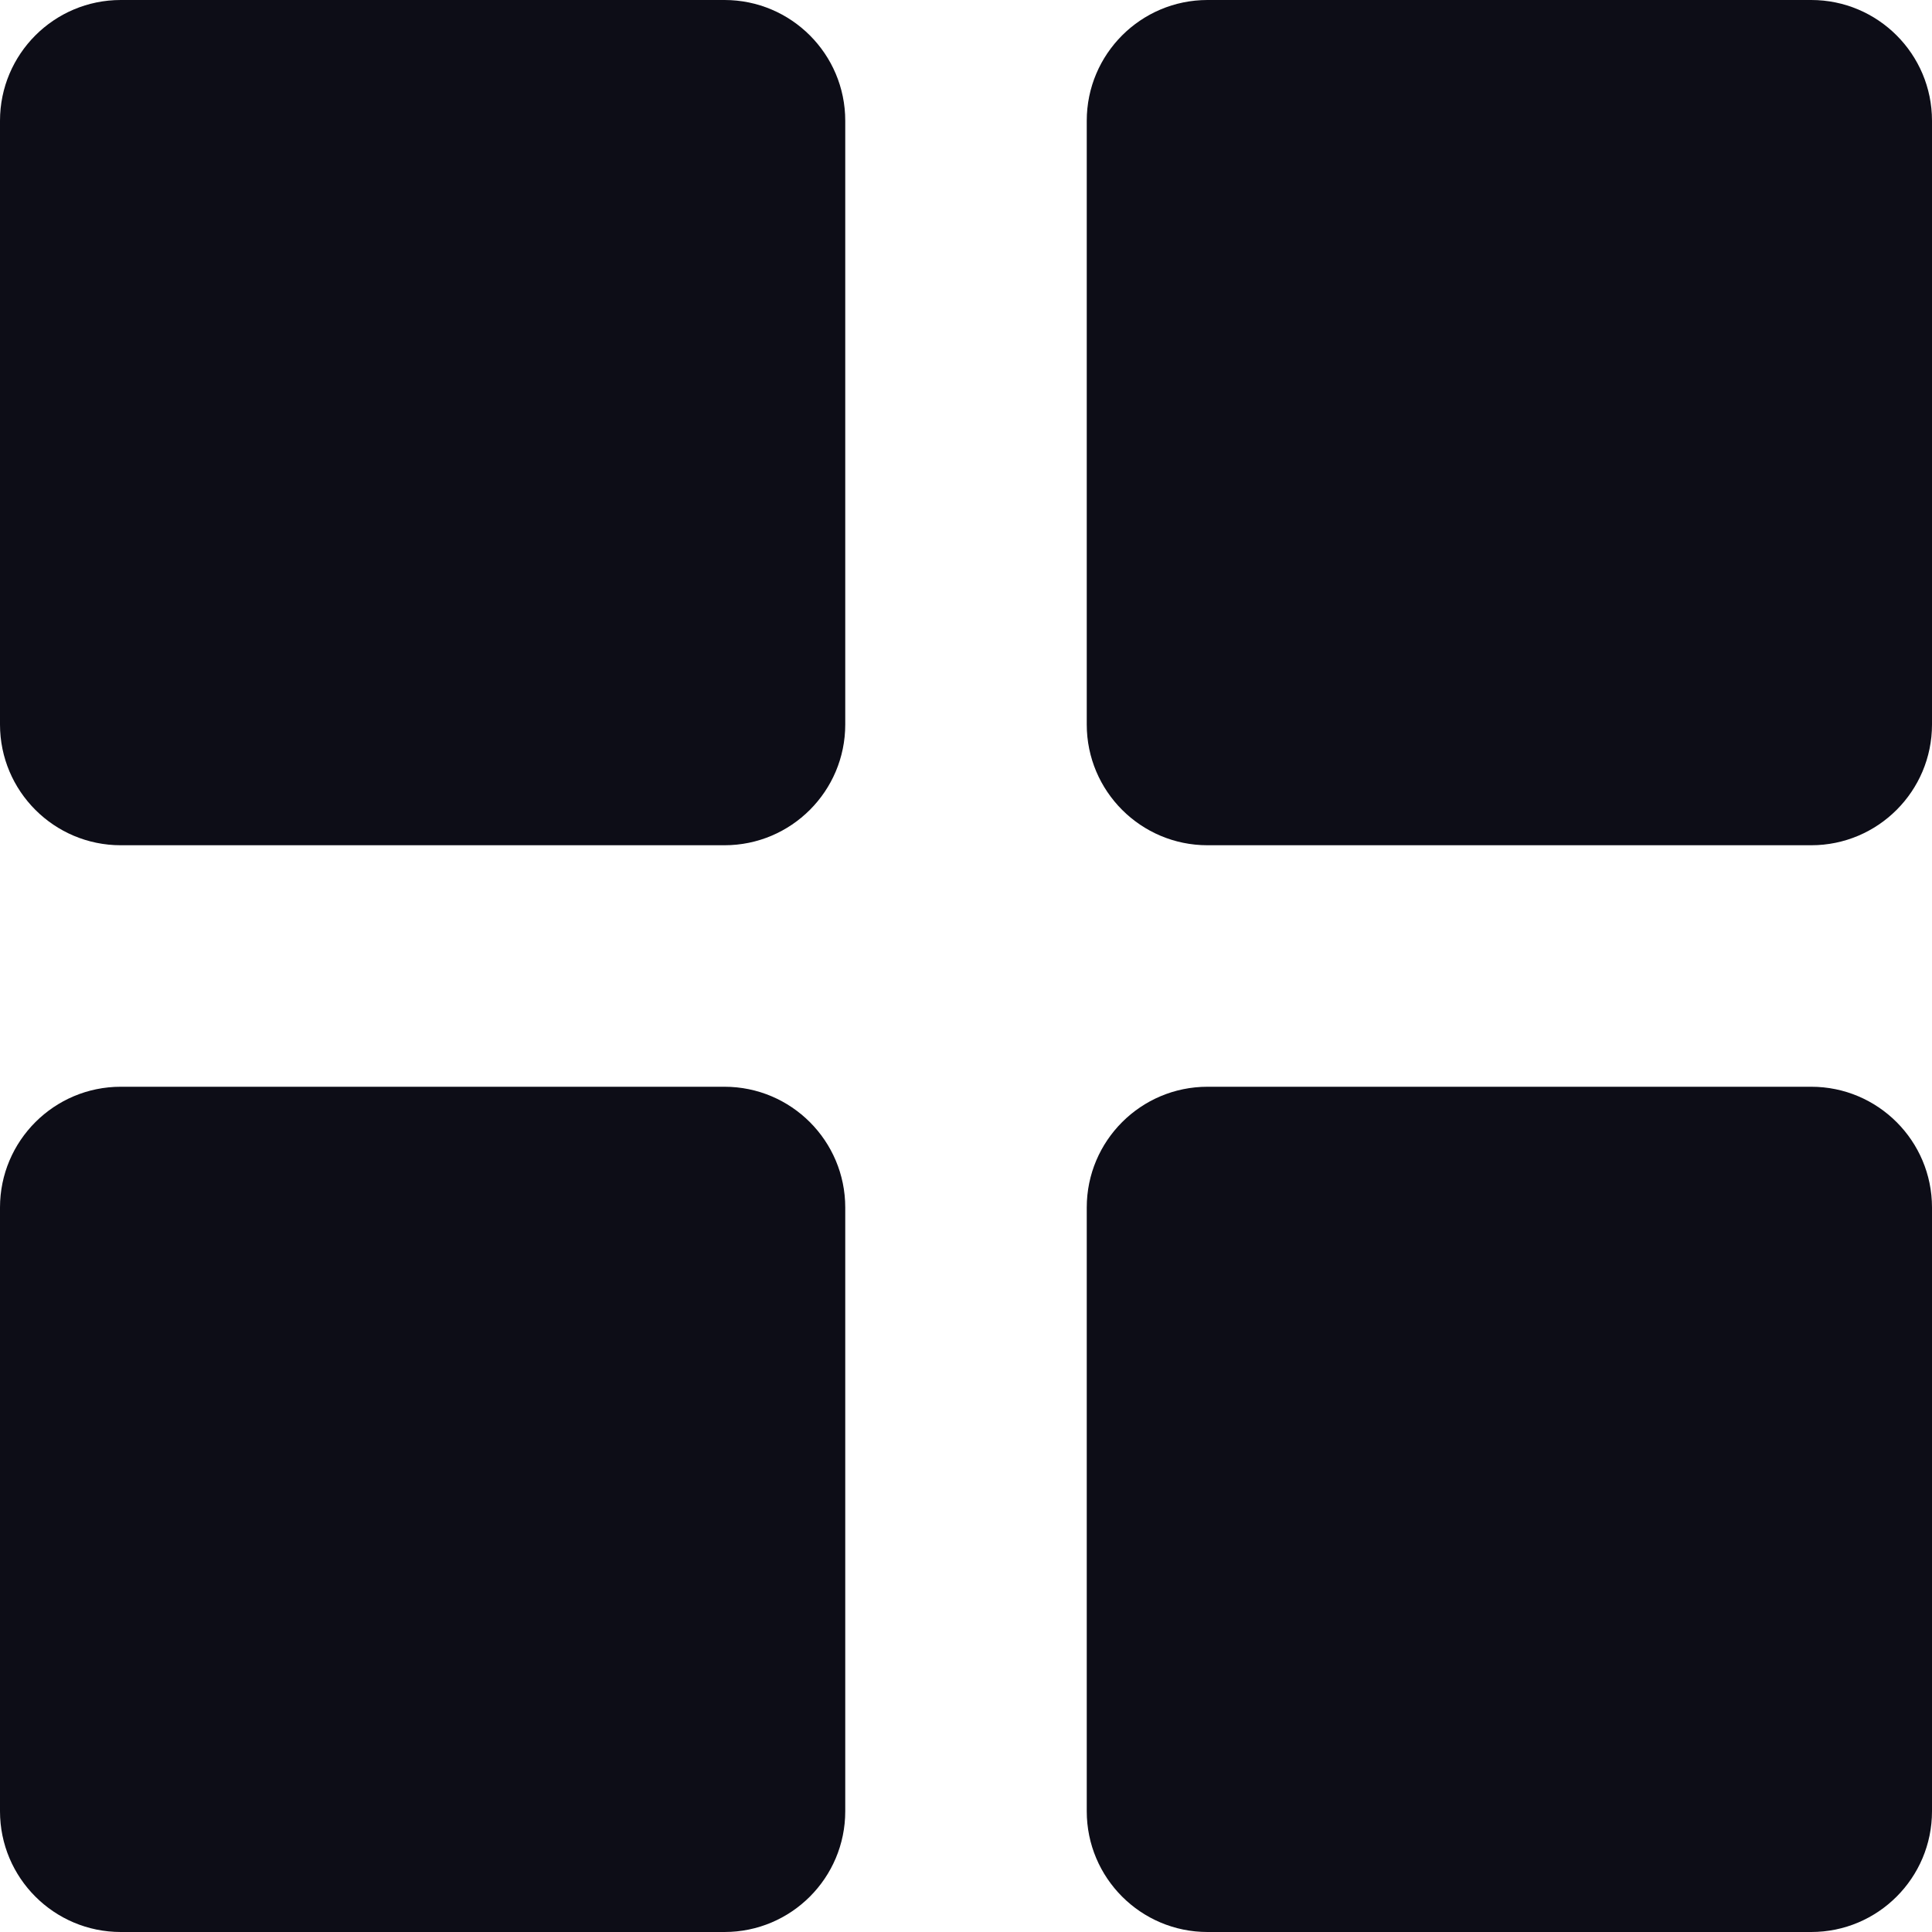
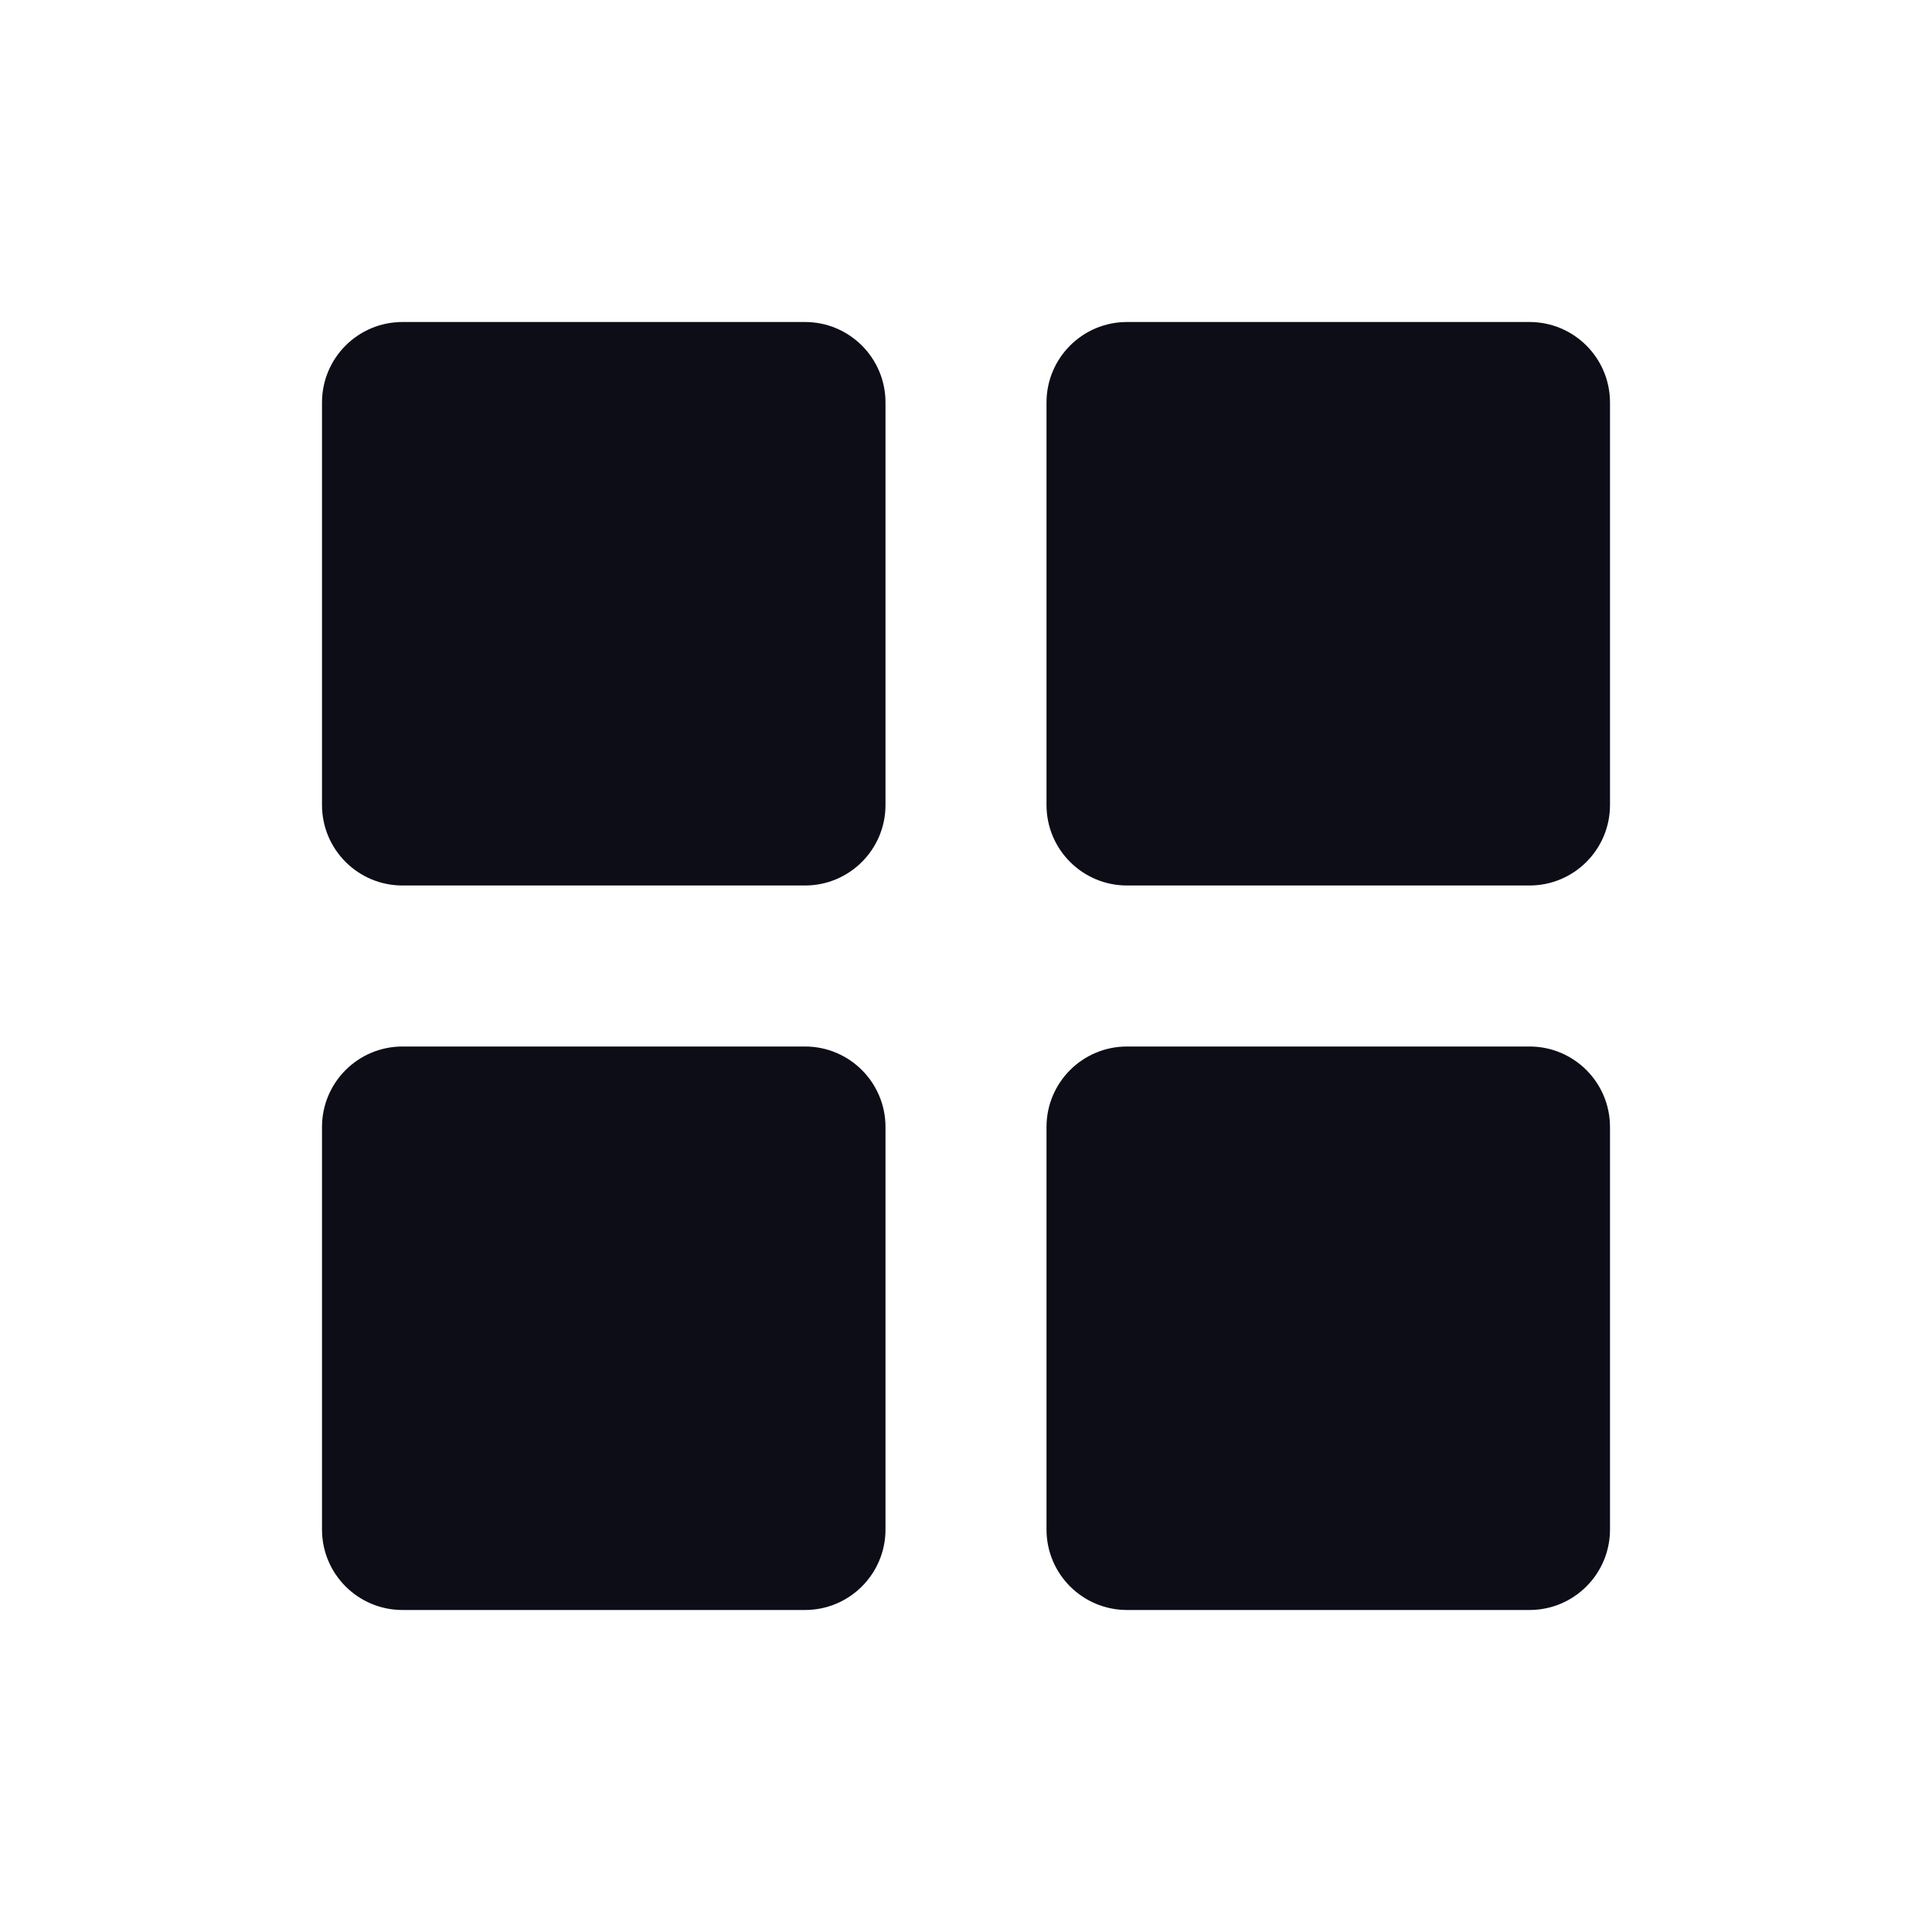
- <svg xmlns="http://www.w3.org/2000/svg" width="16" height="16" viewBox="0 0 16 16">
-   <g fill="none" transform="translate(-4 -4)">
-     <rect width="24" height="24" />
-     <path class="main" fill="#0D0D17" d="M5,4 L10,4 C10.552,4 11,4.448 11,5 L11,10 C11,10.552 10.552,11 10,11 L5,11 C4.448,11 4,10.552 4,10 L4,5 C4,4.448 4.448,4 5,4 Z M14,4 L19,4 C19.552,4 20,4.448 20,5 L20,10 C20,10.552 19.552,11 19,11 L14,11 C13.448,11 13,10.552 13,10 L13,5 C13,4.448 13.448,4 14,4 Z M14,13 L19,13 C19.552,13 20,13.448 20,14 L20,19 C20,19.552 19.552,20 19,20 L14,20 C13.448,20 13,19.552 13,19 L13,14 C13,13.448 13.448,13 14,13 Z M5,13 L10,13 C10.552,13 11,13.448 11,14 L11,19 C11,19.552 10.552,20 10,20 L5,20 C4.448,20 4,19.552 4,19 L4,14 C4,13.448 4.448,13 5,13 Z" />
-   </g>
+ <svg xmlns="http://www.w3.org/2000/svg" width="24" height="24">
+   <path d="M5 4h5a1 1 0 0 1 1 1v5a1 1 0 0 1-1 1H5a1 1 0 0 1-1-1V5a1 1 0 0 1 1-1zm9 0h5a1 1 0 0 1 1 1v5a1 1 0 0 1-1 1h-5a1 1 0 0 1-1-1V5a1 1 0 0 1 1-1zm0 9h5a1 1 0 0 1 1 1v5a1 1 0 0 1-1 1h-5a1 1 0 0 1-1-1v-5a1 1 0 0 1 1-1zm-9 0h5a1 1 0 0 1 1 1v5a1 1 0 0 1-1 1H5a1 1 0 0 1-1-1v-5a1 1 0 0 1 1-1z" class="main" fill="#0D0D17" fill-rule="nonzero" />
</svg>
